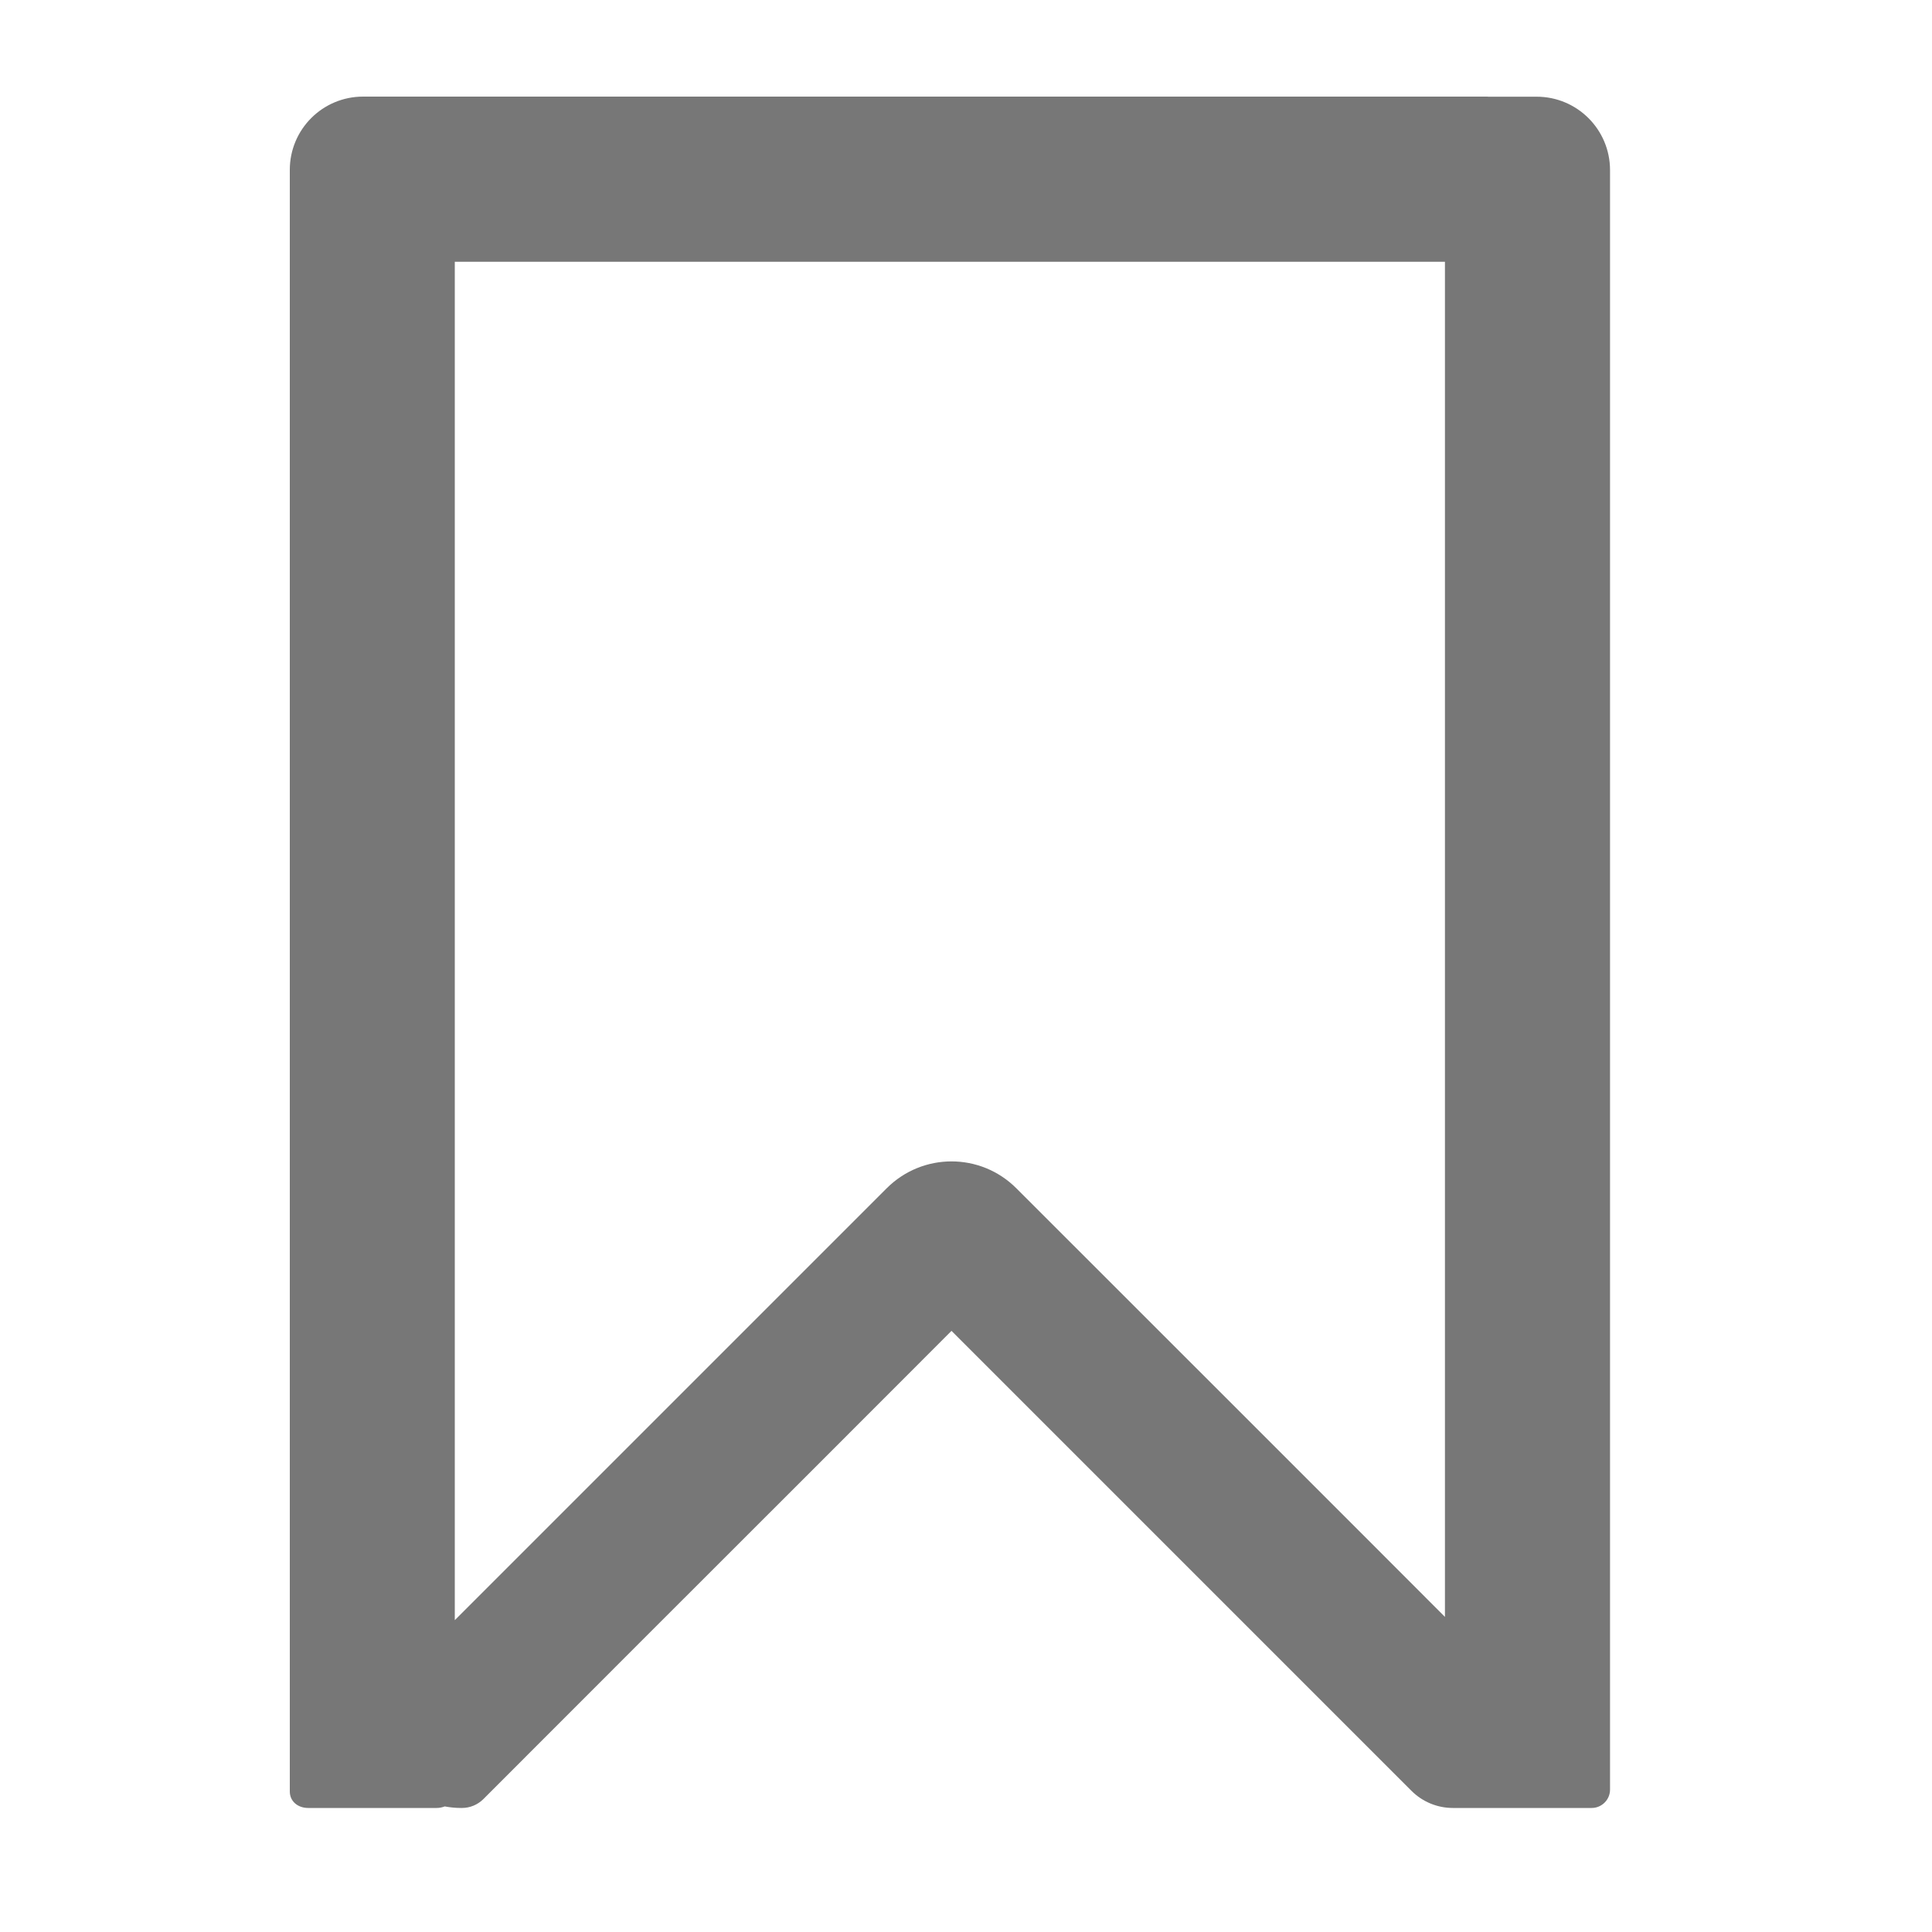
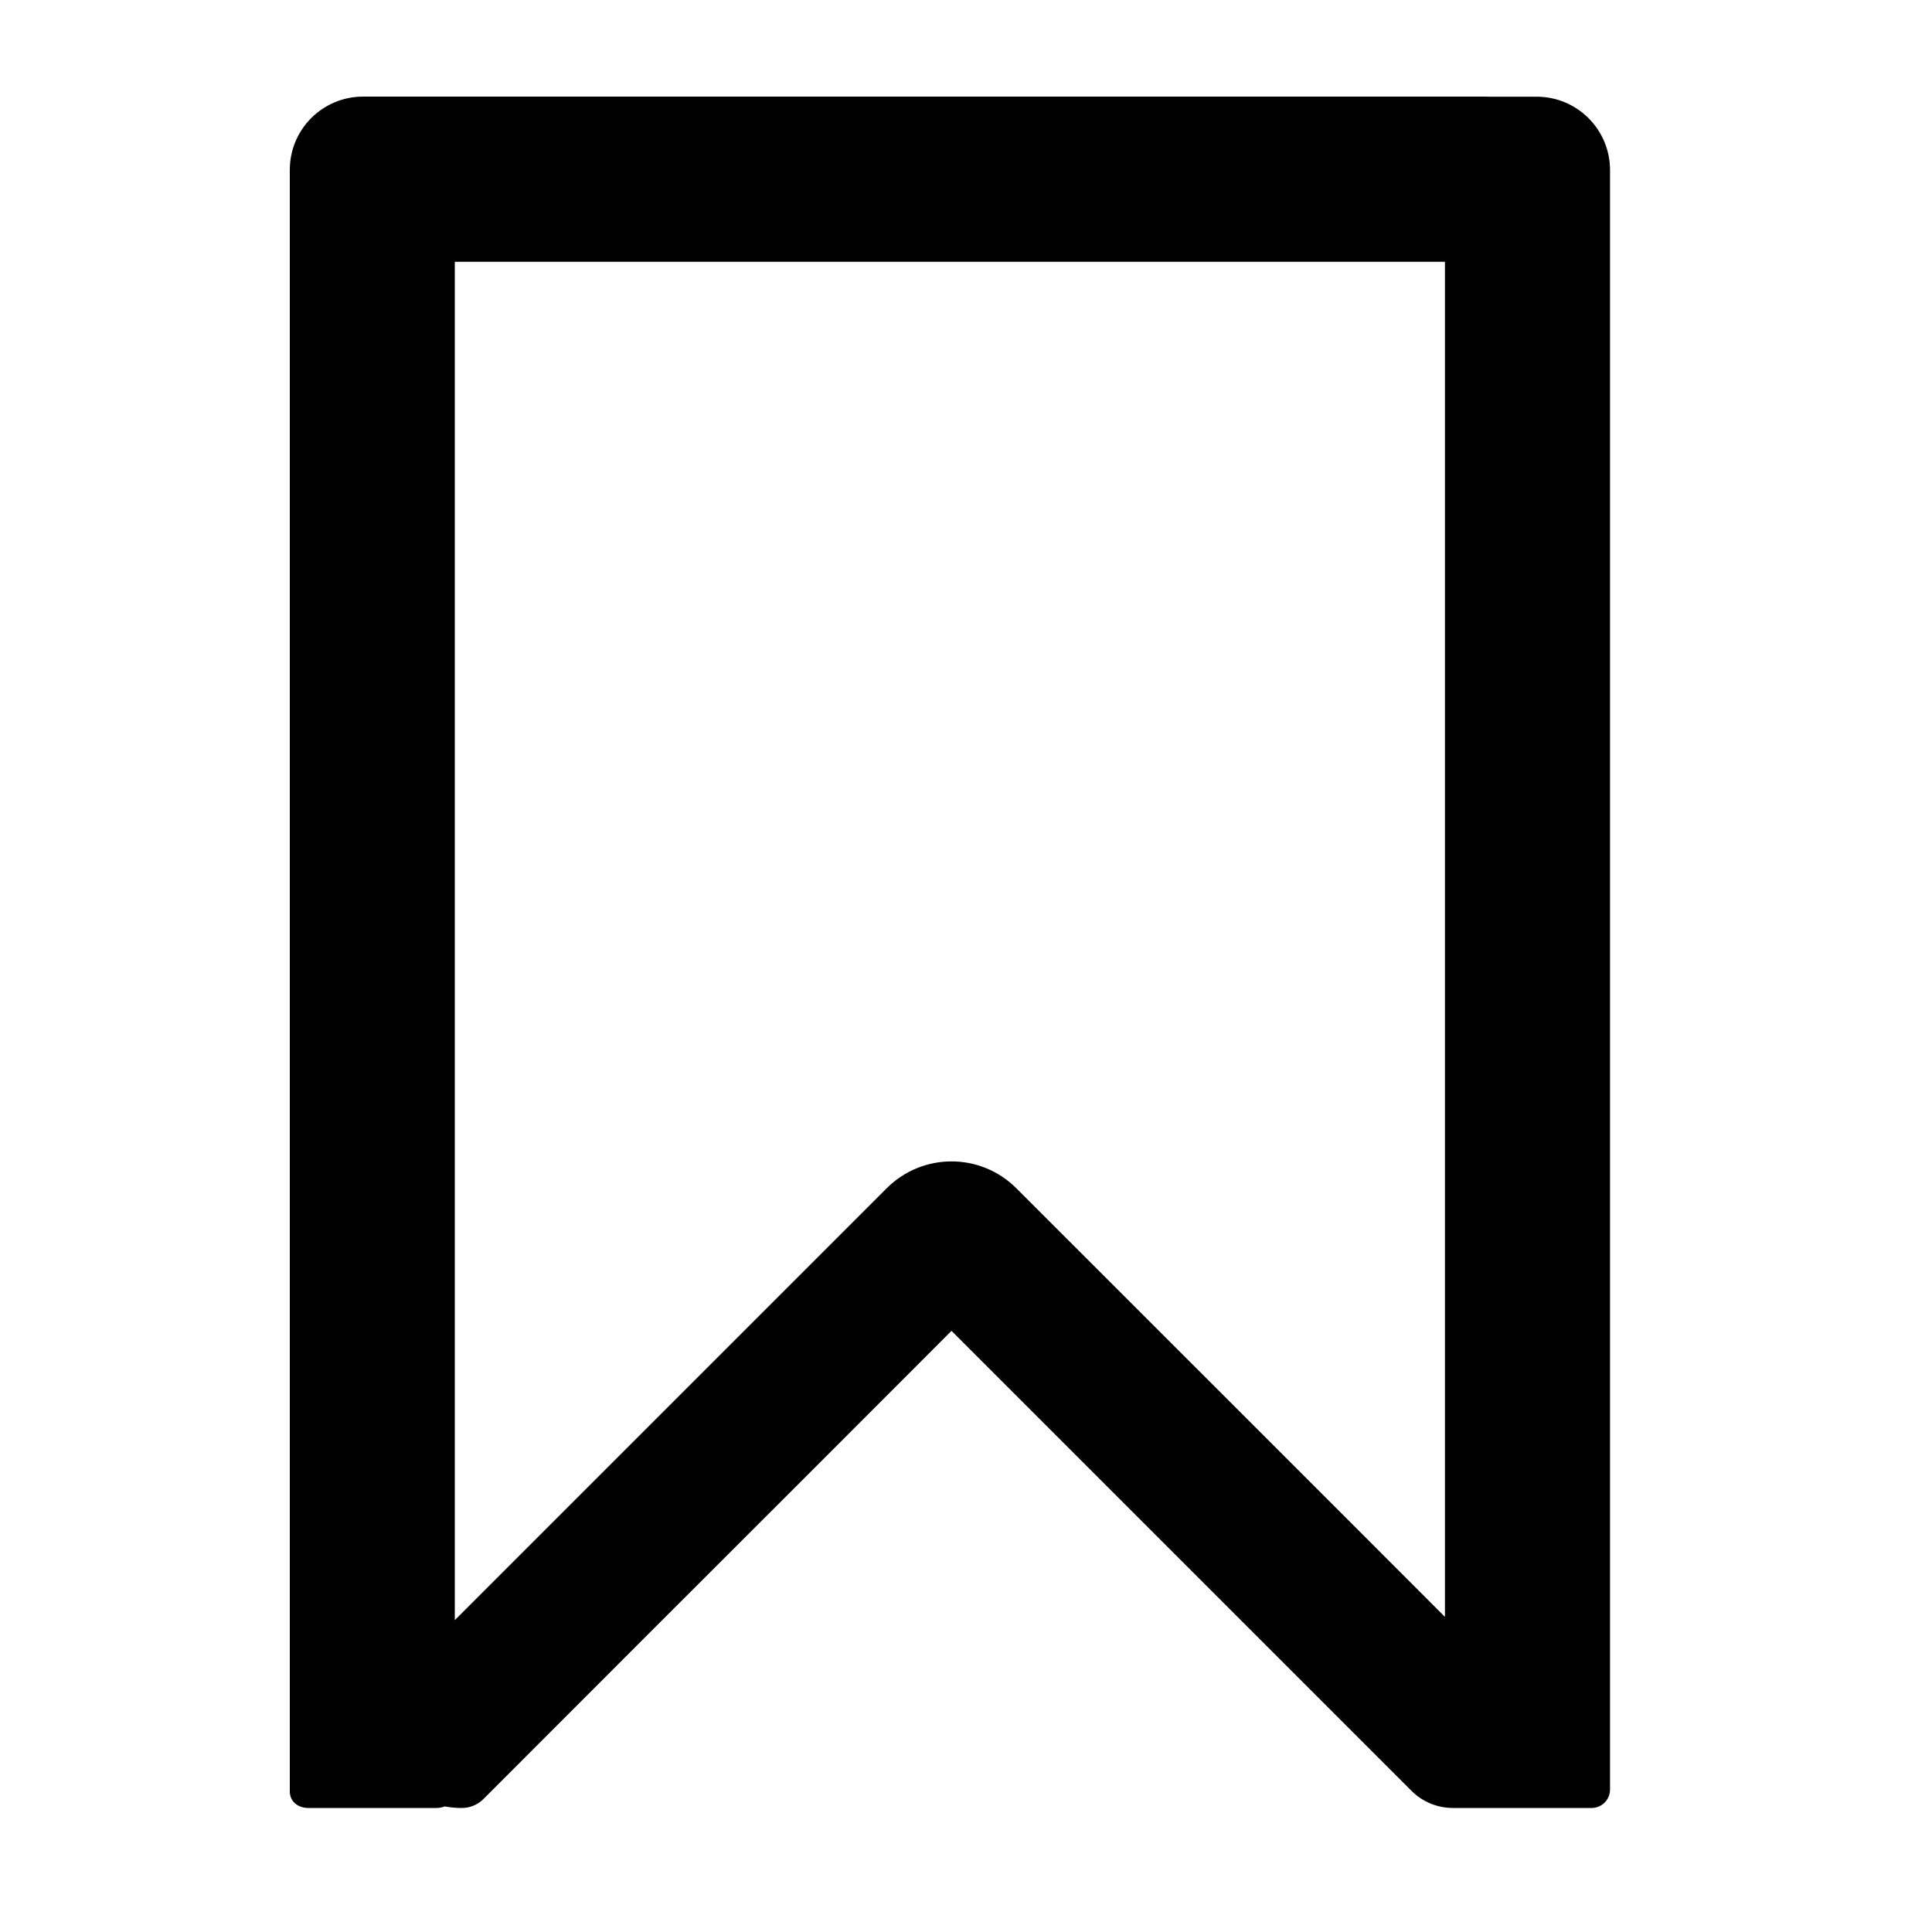
<svg xmlns="http://www.w3.org/2000/svg" width="20" height="20" viewBox="0 0 20 20" fill="none">
-   <path fill-rule="evenodd" clip-rule="evenodd" d="M4.708 16.772V2.71H14.958V16.738L14.112 15.891L12.904 14.683L10.521 12.301C10.15 11.93 9.55 11.93 9.179 12.301L6.797 14.683L5.589 15.891L4.708 16.772ZM4.604 18.7C4.578 18.71 4.549 18.716 4.519 18.716H3.19C3.085 18.716 3 18.649 3 18.545V1.759C3 1.339 3.339 1 3.759 1H15.402V1.001H15.907C16.327 1.001 16.667 1.341 16.667 1.761V18.526C16.667 18.631 16.581 18.716 16.477 18.716H15.148C15.148 18.716 15.148 18.716 15.148 18.716C15.146 18.716 15.143 18.716 15.141 18.716H15.106L15.04 18.716C14.879 18.716 14.725 18.652 14.612 18.539L13.608 17.535L12.972 16.899L11.296 15.223L9.85 13.777L8.406 15.222L6.719 16.908L5.003 18.625C4.944 18.683 4.865 18.716 4.782 18.716H4.772C4.714 18.716 4.658 18.71 4.604 18.7Z" fill="#777777" />
+   <path fill-rule="evenodd" clip-rule="evenodd" d="M4.708 16.772V2.71H14.958V16.738L14.112 15.891L12.904 14.683L10.521 12.301C10.15 11.93 9.55 11.93 9.179 12.301L6.797 14.683L5.589 15.891L4.708 16.772ZM4.604 18.7C4.578 18.71 4.549 18.716 4.519 18.716H3.19C3.085 18.716 3 18.649 3 18.545V1.759C3 1.339 3.339 1 3.759 1H15.402V1.001H15.907C16.327 1.001 16.667 1.341 16.667 1.761V18.526C16.667 18.631 16.581 18.716 16.477 18.716H15.148C15.148 18.716 15.148 18.716 15.148 18.716C15.146 18.716 15.143 18.716 15.141 18.716H15.106L15.04 18.716C14.879 18.716 14.725 18.652 14.612 18.539L13.608 17.535L12.972 16.899L11.296 15.223L9.85 13.777L8.406 15.222L6.719 16.908L5.003 18.625C4.944 18.683 4.865 18.716 4.782 18.716H4.772C4.714 18.716 4.658 18.71 4.604 18.7Z" fill="currentColor" />
</svg>
